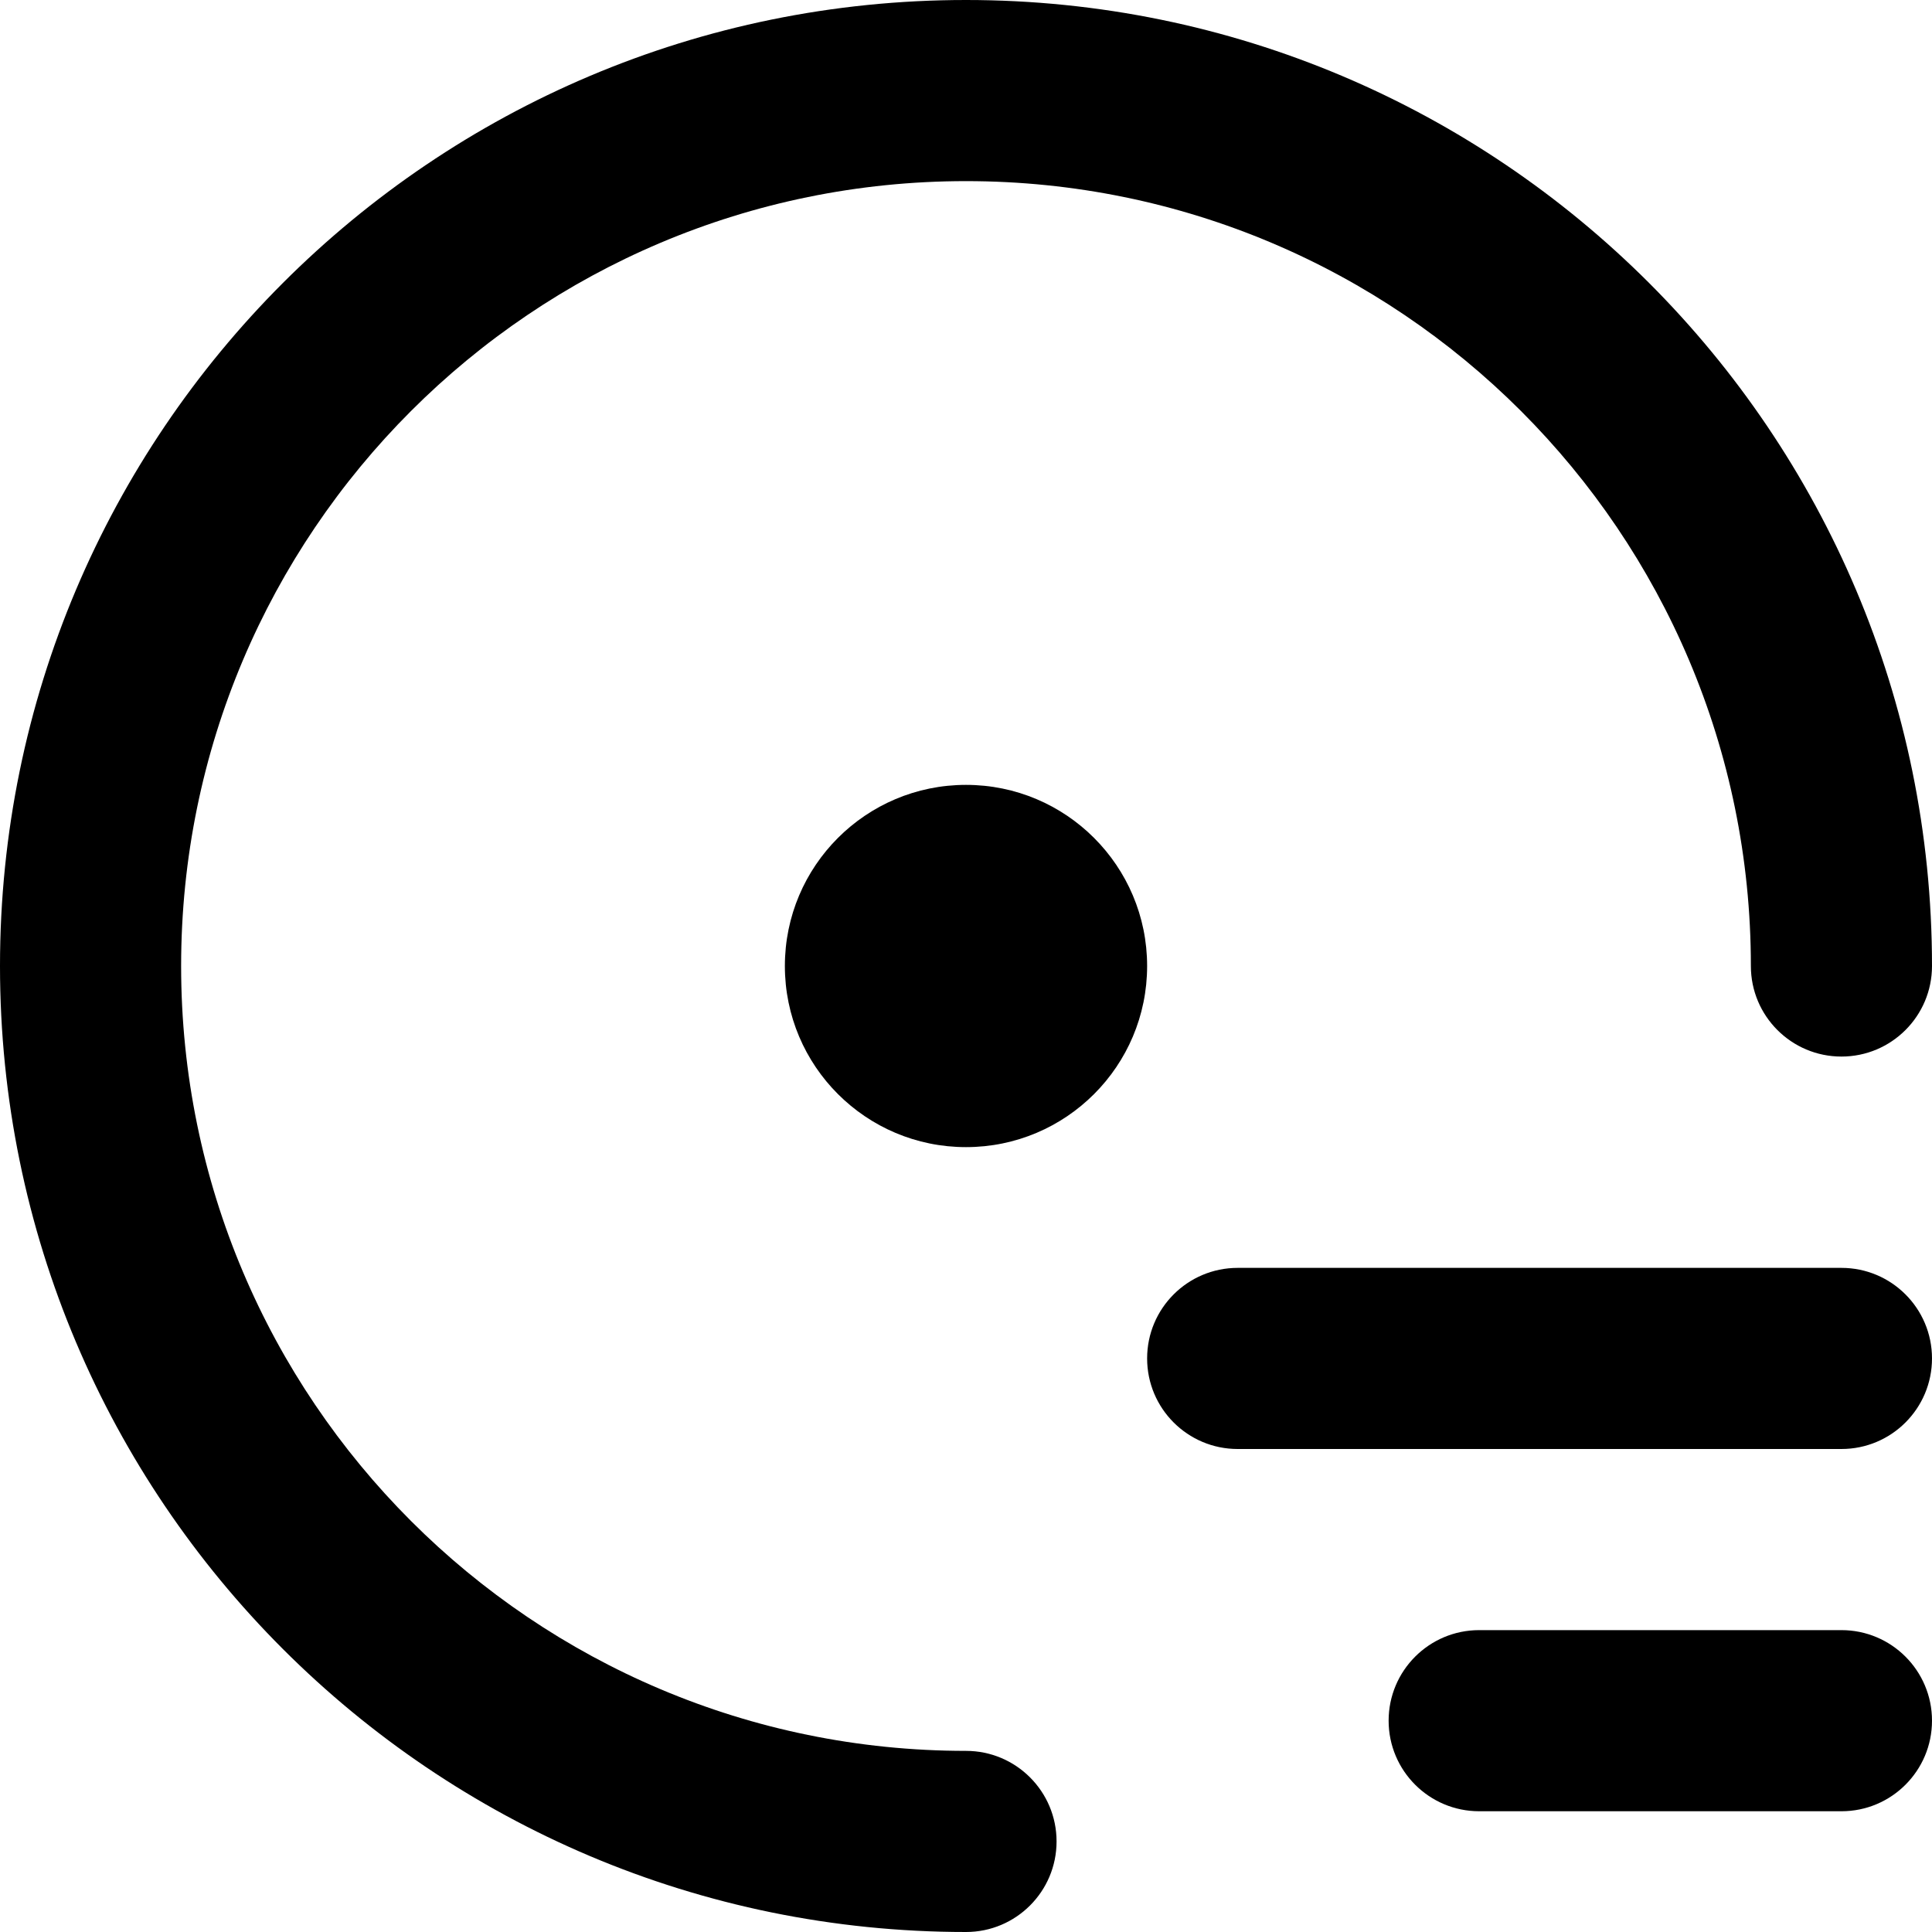
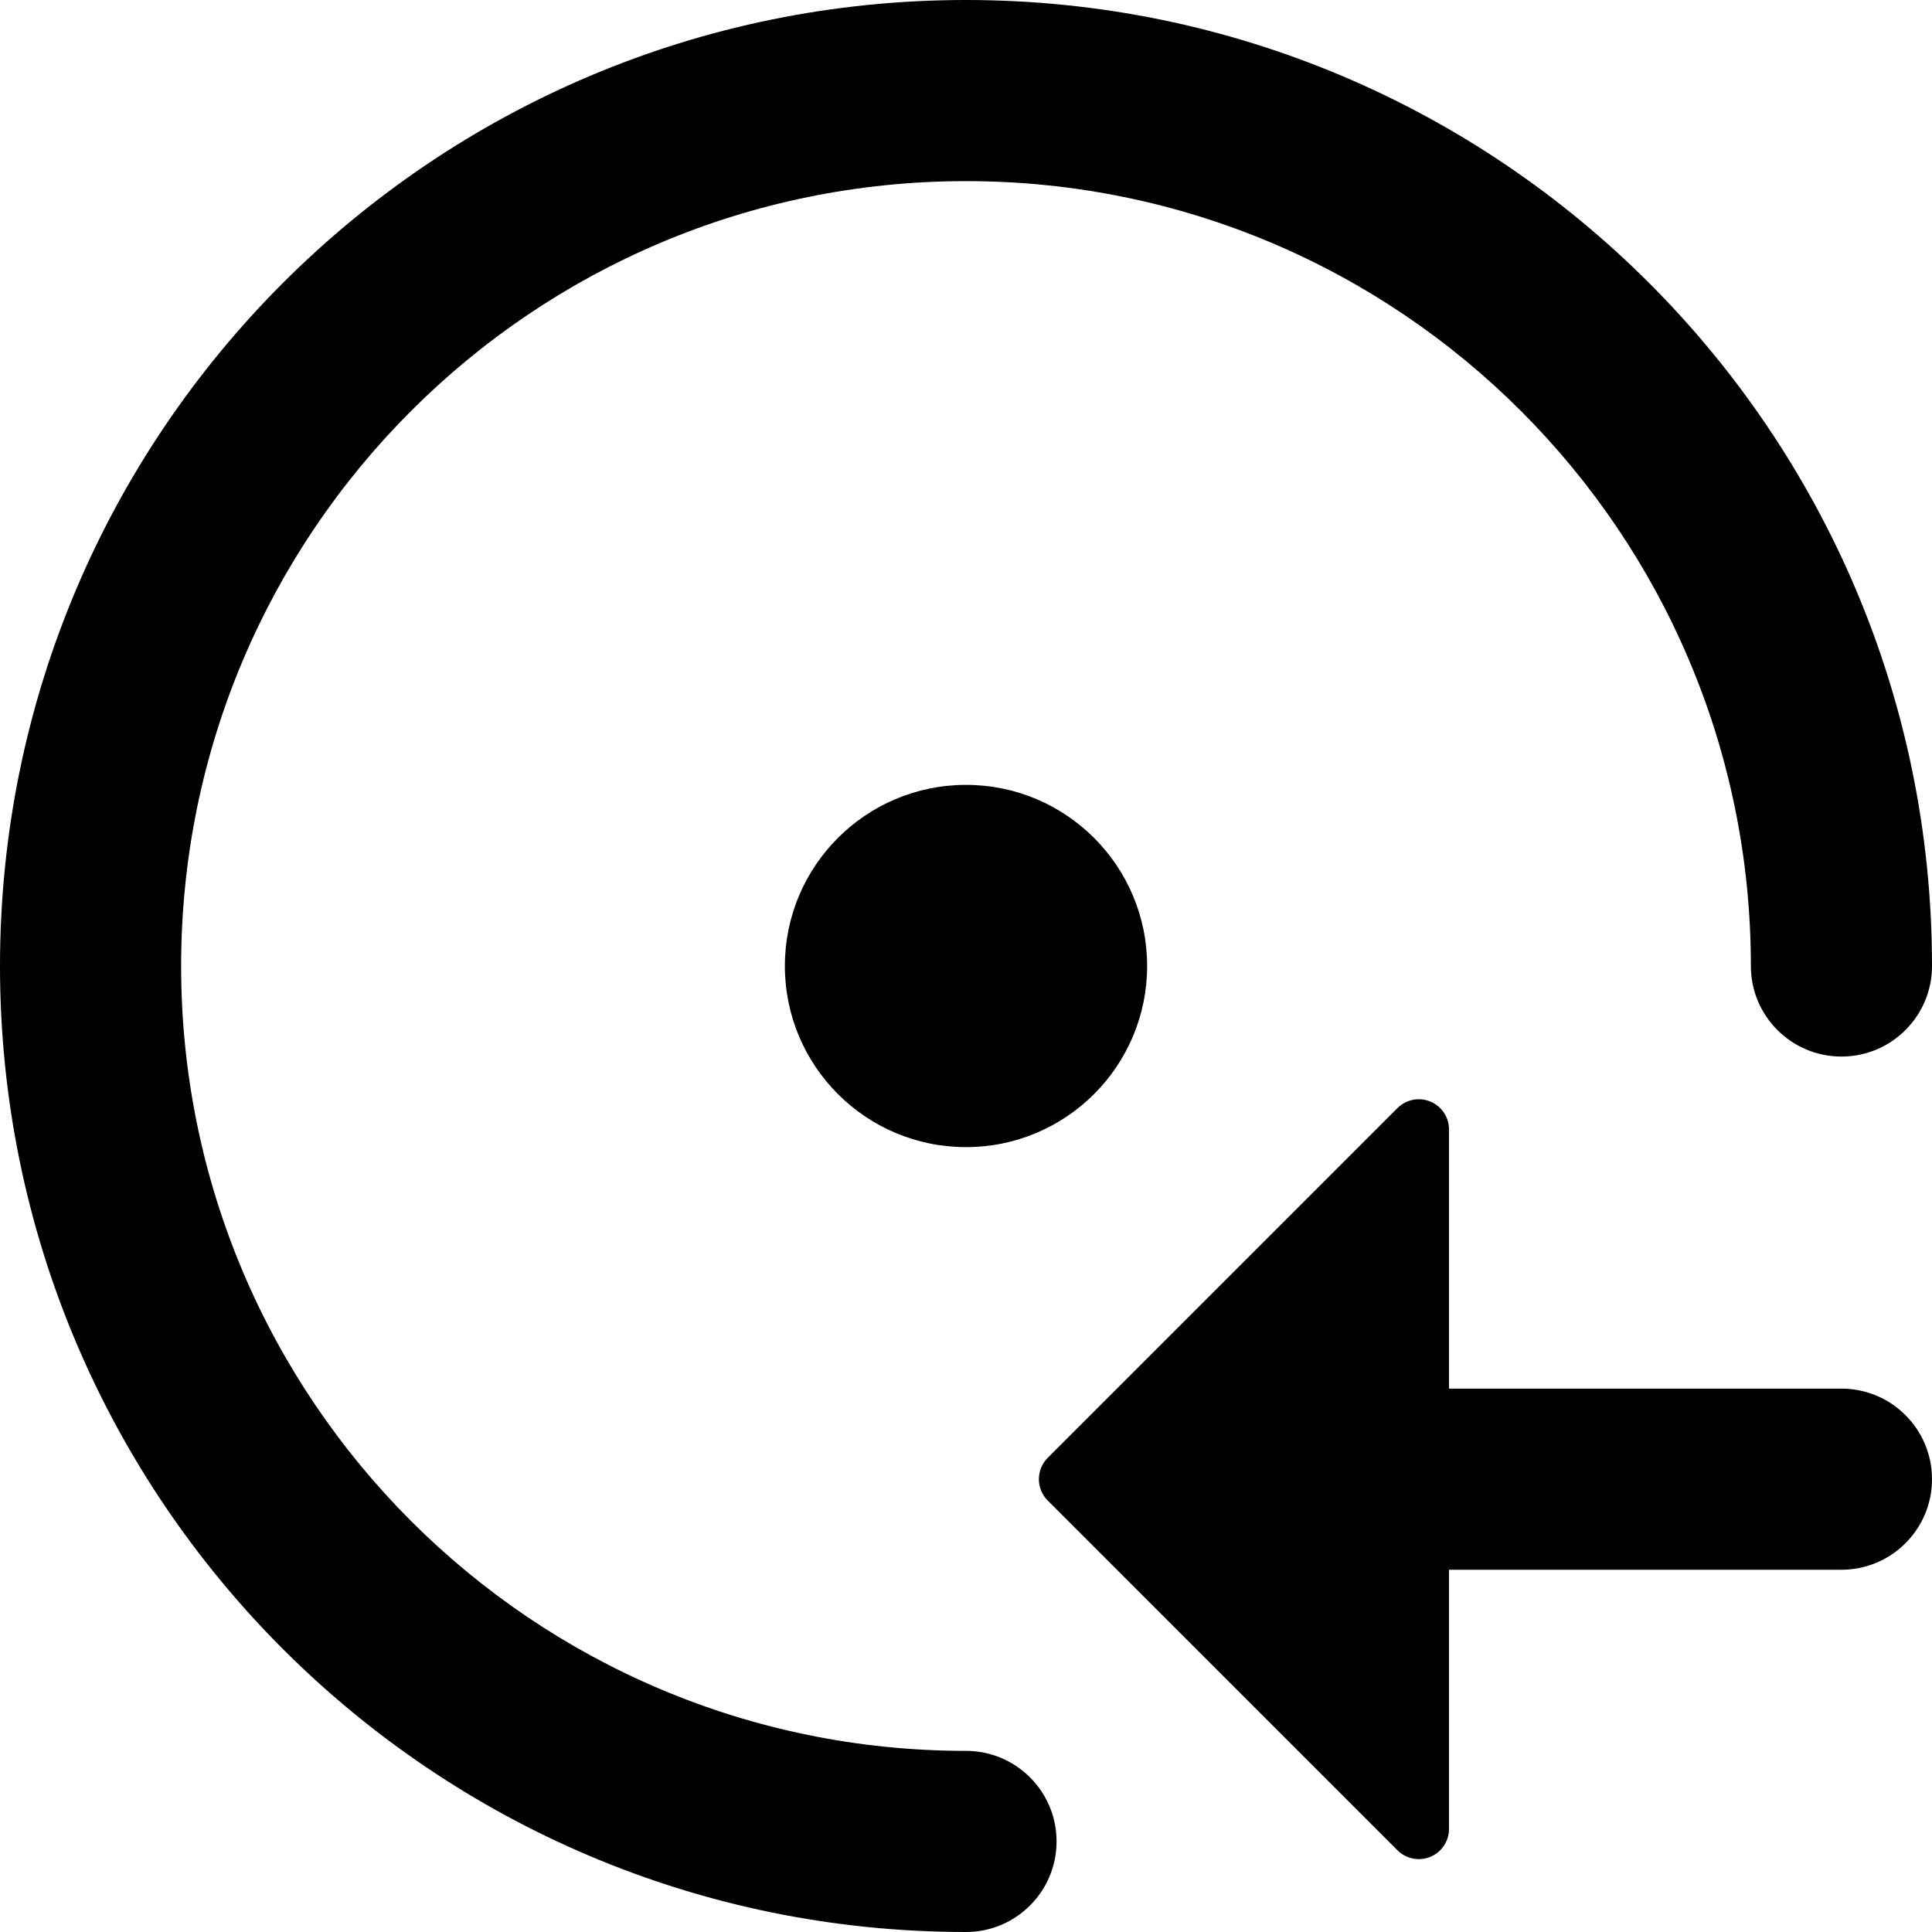
<svg viewBox="0 0 16 16" class="svg octicon-issue-tracked-by" width="16" height="16" aria-hidden="true">
  <path d="M1.5 8a6.5 6.5 0 0 1 13 0A.75.75 0 0 0 16 8a8 8 0 1 0-8 8 .75.75 0 0 0 0-1.5A6.5 6.5 0 0 1 1.5 8Z" />
-   <path d="M8 9.5a1.5 1.5 0 1 0 0-3 1.5 1.5 0 0 0 0 3Zm1.5 1.75a.75.75 0 0 1 .75-.75h5a.75.75 0 0 1 0 1.5h-5a.75.75 0 0 1-.75-.75Zm2.75 2.25a.75.75 0 0 0 0 1.5h3a.75.75 0 0 0 0-1.5h-3Z" />
+   <path d="M8 9.5a1.5 1.5 0 1 0 0-3 1.5 1.5 0 0 0 0 3Zm3.573 5.823-2.896-2.896a.25.25 0 0 1 0-.354l2.896-2.896a.25.25 0 0 1 .427.177V11.5h3.25a.75.75 0 0 1 0 1.5H12v2.146a.25.25 0 0 1-.427.177Z" />
</svg>
